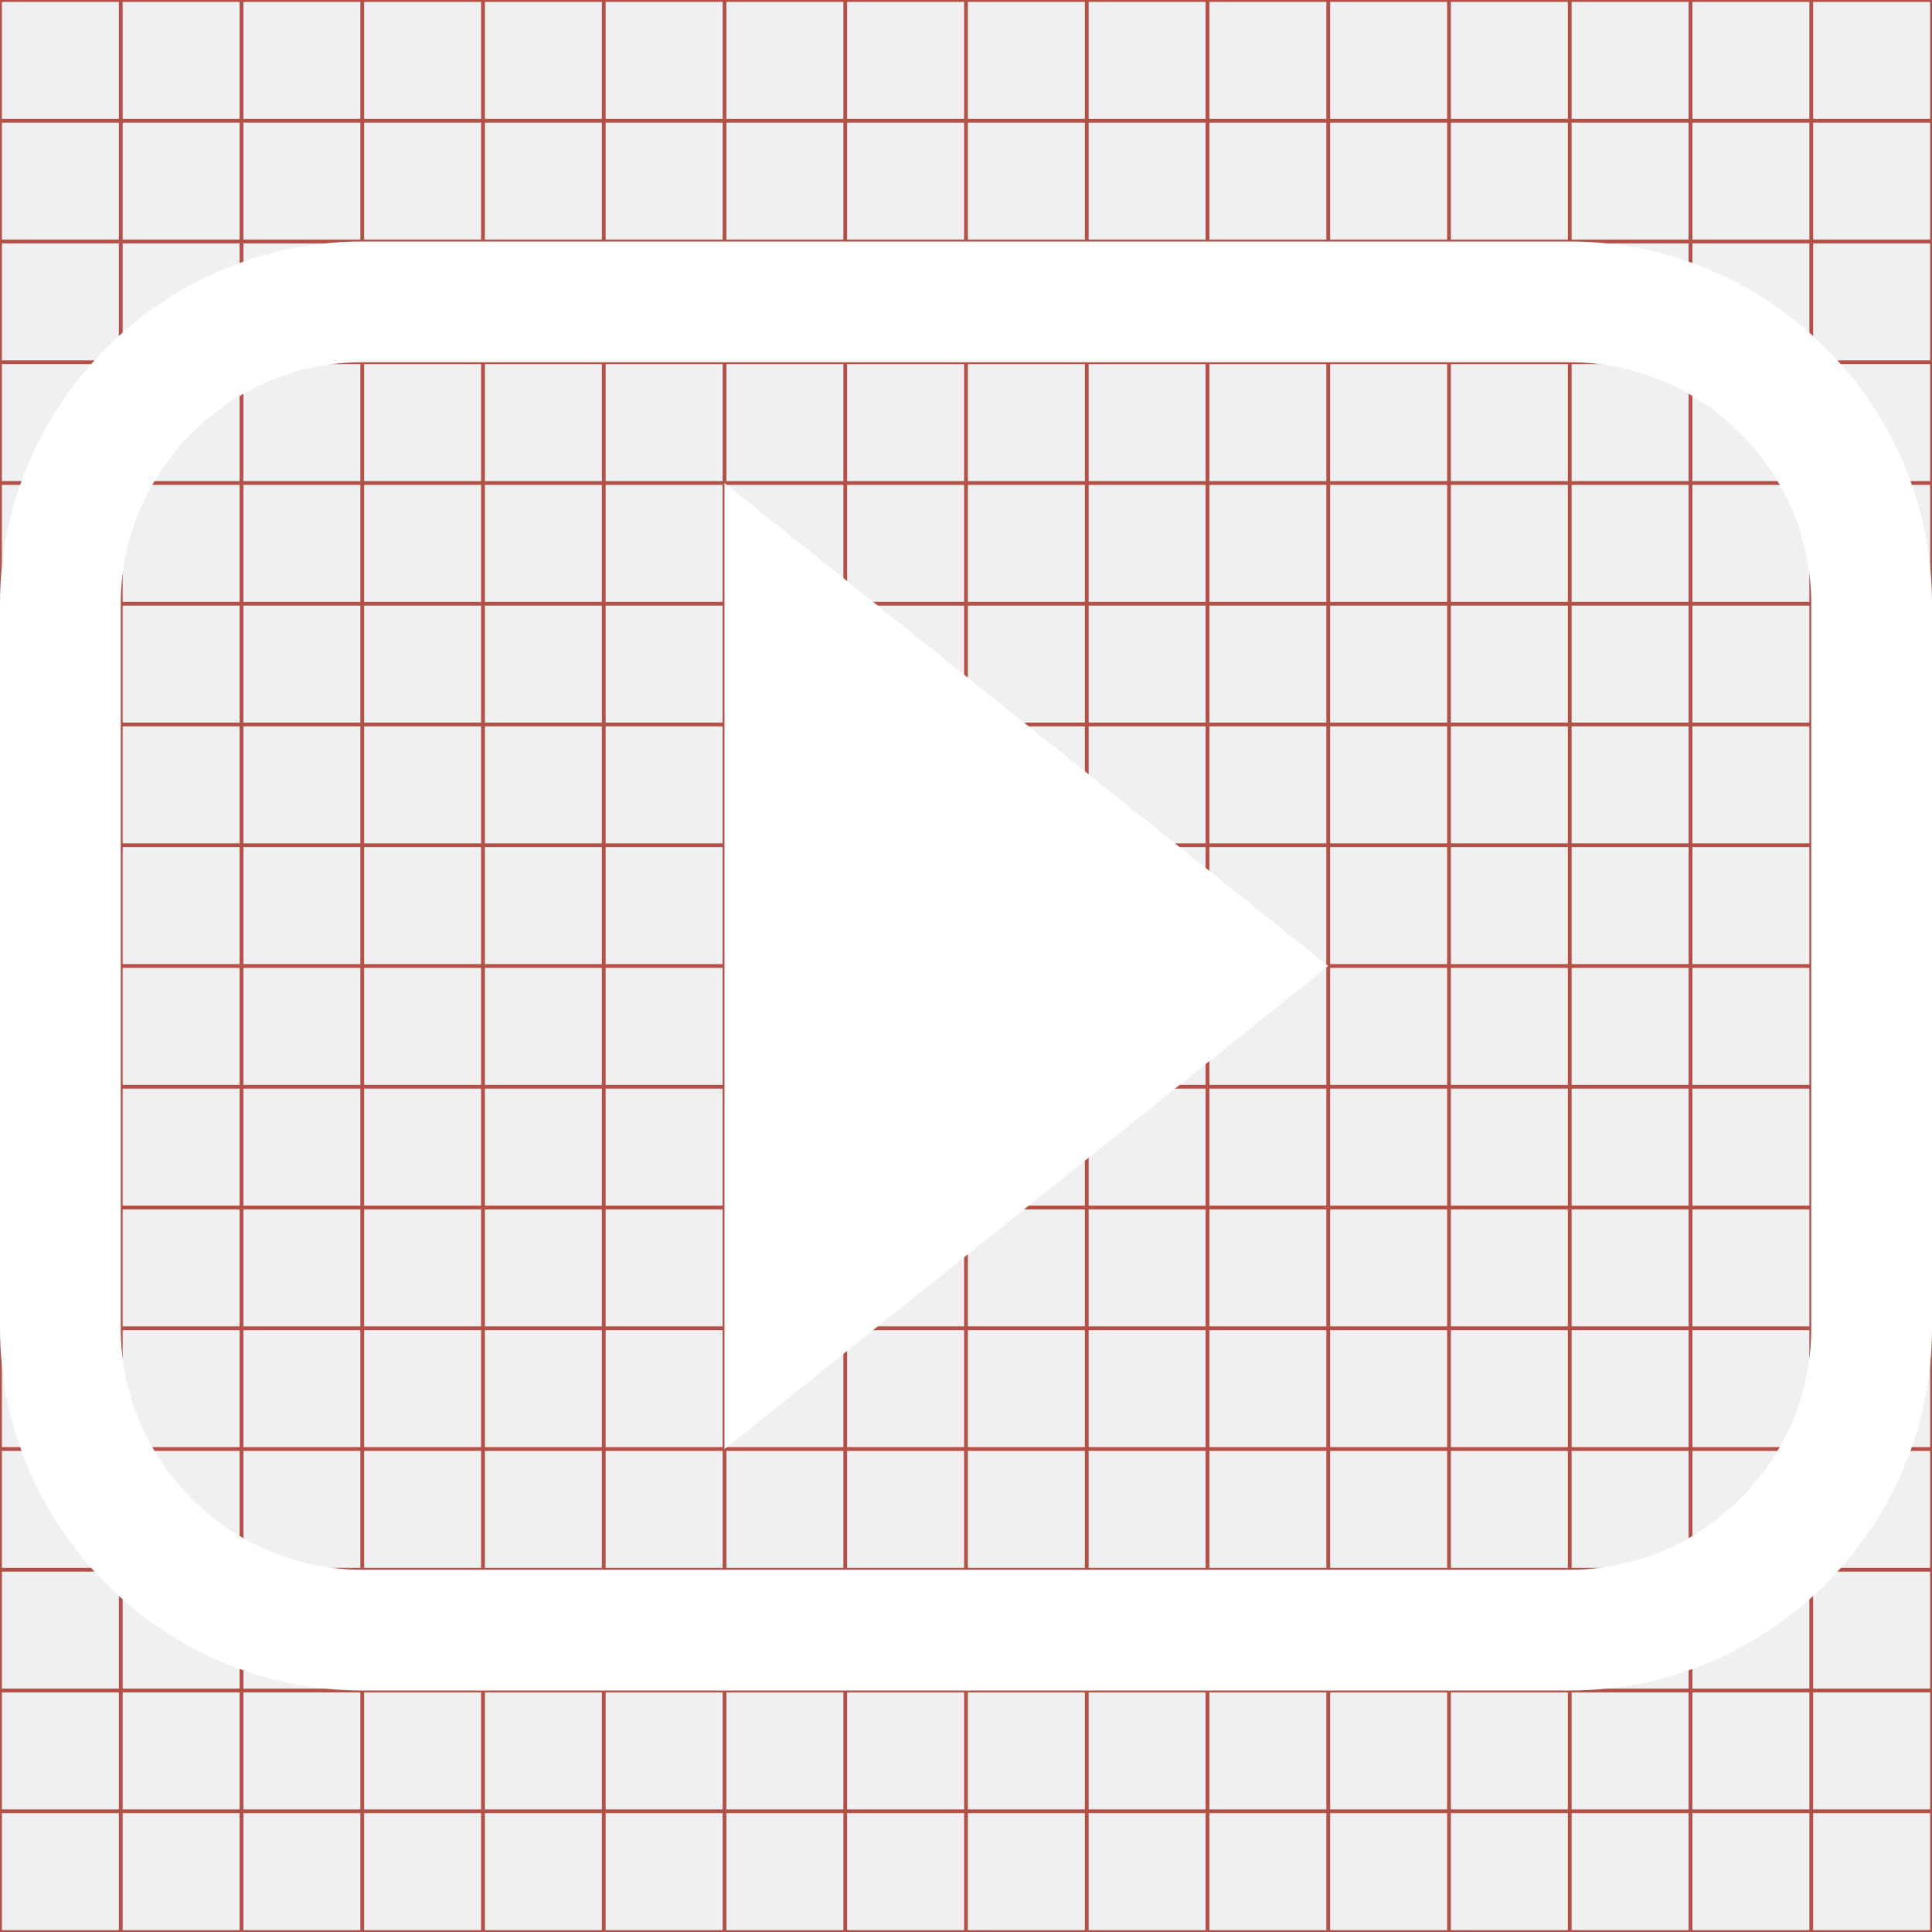
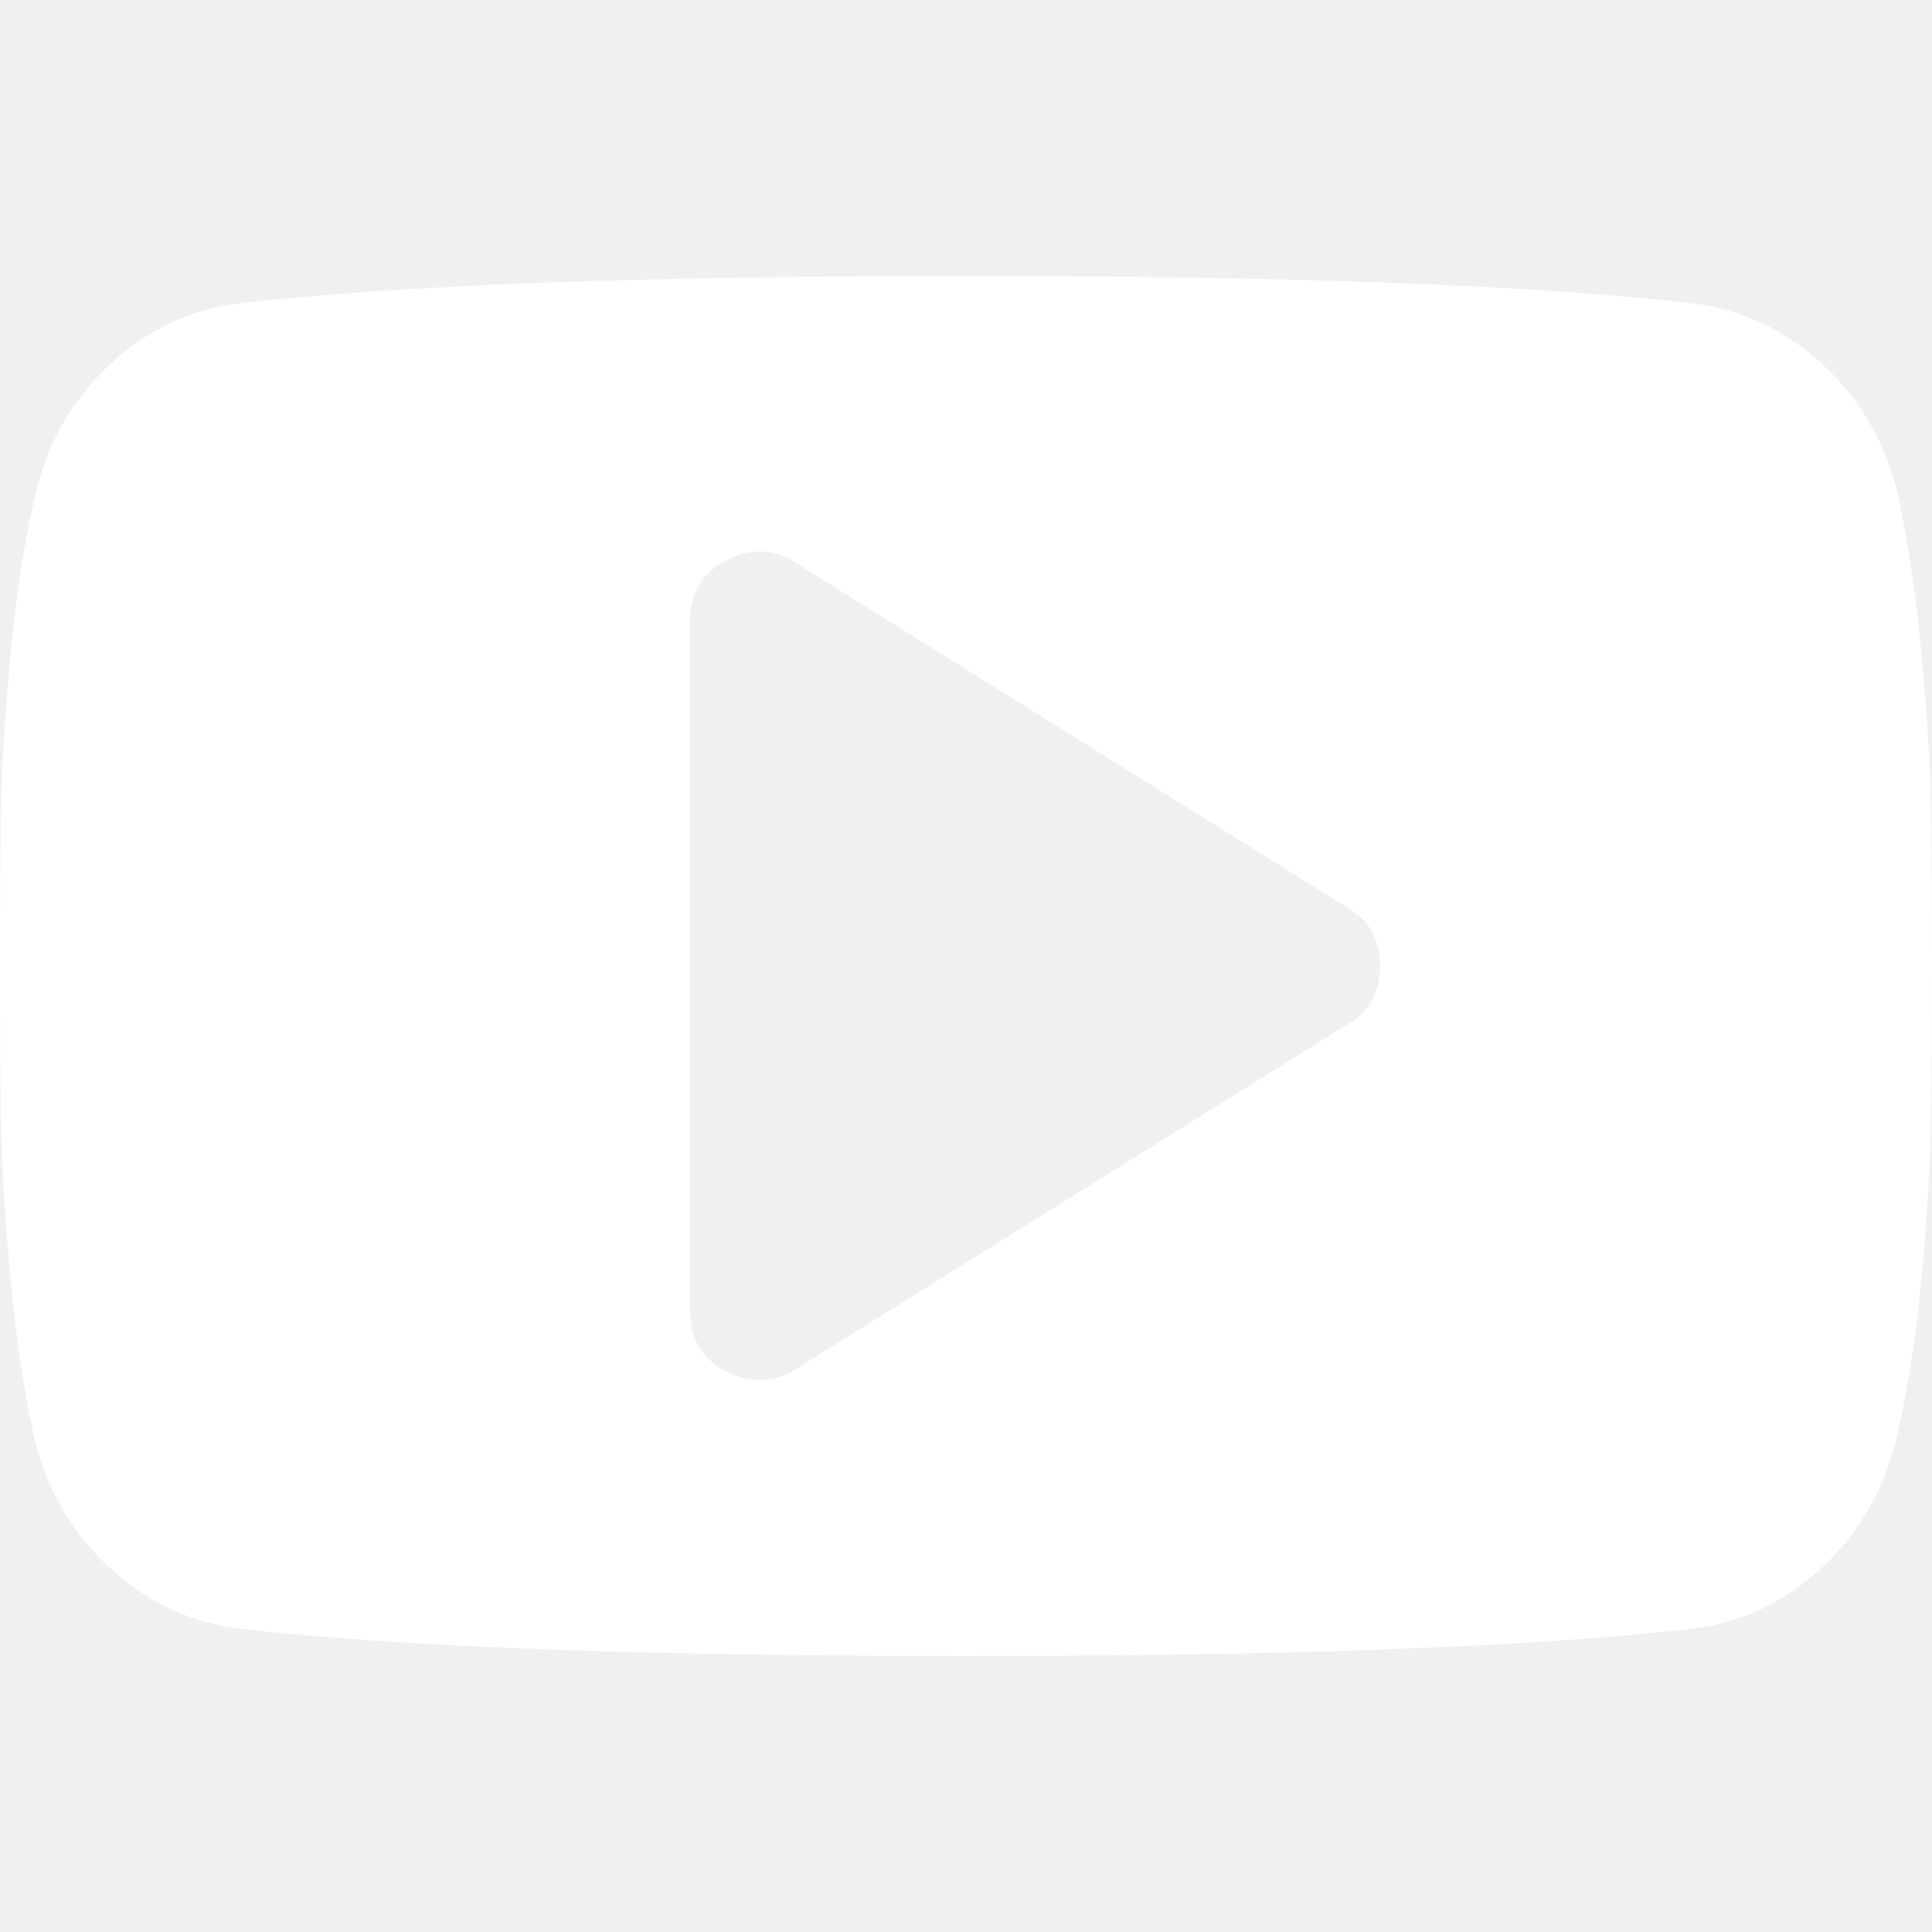
- <svg xmlns="http://www.w3.org/2000/svg" width="512" height="512" viewBox="0 0 512 512" fill="#000000">
-   <g class="svgGrid" id="svgGrid">
-     <line stroke-width="1" stroke="#B35047" x1="32" x2="32" y1="0" y2="512" />
-     <line stroke-width="1" stroke="#B35047" x1="64" x2="64" y1="0" y2="512" />
-     <line stroke-width="1" stroke="#B35047" x1="96" x2="96" y1="0" y2="512" />
-     <line stroke-width="1" stroke="#B35047" x1="128" x2="128" y1="0" y2="512" />
-     <line stroke-width="1" stroke="#B35047" x1="160" x2="160" y1="0" y2="512" />
-     <line stroke-width="1" stroke="#B35047" x1="192" x2="192" y1="0" y2="512" />
-     <line stroke-width="1" stroke="#B35047" x1="224" x2="224" y1="0" y2="512" />
-     <line stroke-width="1" stroke="#B35047" x1="256" x2="256" y1="0" y2="512" />
-     <line stroke-width="1" stroke="#B35047" x1="288" x2="288" y1="0" y2="512" />
-     <line stroke-width="1" stroke="#B35047" x1="320" x2="320" y1="0" y2="512" />
-     <line stroke-width="1" stroke="#B35047" x1="352" x2="352" y1="0" y2="512" />
-     <line stroke-width="1" stroke="#B35047" x1="384" x2="384" y1="0" y2="512" />
-     <line stroke-width="1" stroke="#B35047" x1="416" x2="416" y1="0" y2="512" />
-     <line stroke-width="1" stroke="#B35047" x1="448" x2="448" y1="0" y2="512" />
-     <line stroke-width="1" stroke="#B35047" x1="480" x2="480" y1="0" y2="512" />
-     <line stroke-width="1" stroke="#B35047" x1="0" x2="512" y1="32" y2="32" />
-     <line stroke-width="1" stroke="#B35047" x1="0" x2="512" y1="64" y2="64" />
-     <line stroke-width="1" stroke="#B35047" x1="0" x2="512" y1="96" y2="96" />
-     <line stroke-width="1" stroke="#B35047" x1="0" x2="512" y1="128" y2="128" />
-     <line stroke-width="1" stroke="#B35047" x1="0" x2="512" y1="160" y2="160" />
-     <line stroke-width="1" stroke="#B35047" x1="0" x2="512" y1="192" y2="192" />
-     <line stroke-width="1" stroke="#B35047" x1="0" x2="512" y1="224" y2="224" />
-     <line stroke-width="1" stroke="#B35047" x1="0" x2="512" y1="256" y2="256" />
-     <line stroke-width="1" stroke="#B35047" x1="0" x2="512" y1="288" y2="288" />
-     <line stroke-width="1" stroke="#B35047" x1="0" x2="512" y1="320" y2="320" />
-     <line stroke-width="1" stroke="#B35047" x1="0" x2="512" y1="352" y2="352" />
-     <line stroke-width="1" stroke="#B35047" x1="0" x2="512" y1="384" y2="384" />
-     <line stroke-width="1" stroke="#B35047" x1="0" x2="512" y1="416" y2="416" />
-     <line stroke-width="1" stroke="#B35047" x1="0" x2="512" y1="448" y2="448" />
-     <line stroke-width="1" stroke="#B35047" x1="0" x2="512" y1="480" y2="480" />
-     <rect x="0" y="0" width="512" height="512" fill="none" stroke-width="1" stroke="#B35047" />
+ <svg xmlns="http://www.w3.org/2000/svg" version="1.1" fill="white" id="utube" x="0px" y="0px" width="511.626px" height="511.627px" viewBox="0 0 511.626 511.627" style="enable-background:new 0 0 511.626 511.627;" xml:space="preserve">
+   <g>
+     <path d="M511.339,212.987c-0.186-10.277-1-23.271-2.423-38.97c-1.431-15.708-3.478-29.746-6.14-42.115   c-3.046-13.893-9.661-25.6-19.842-35.117c-10.181-9.519-22.031-15.037-35.549-16.562c-42.258-4.755-106.115-7.135-191.573-7.135   c-85.459,0-149.317,2.38-191.572,7.135c-13.516,1.524-25.319,7.043-35.404,16.562c-10.089,9.514-16.656,21.221-19.702,35.117   c-2.852,12.373-4.996,26.41-6.423,42.115c-1.425,15.699-2.235,28.688-2.424,38.97C0.094,223.265,0,237.539,0,255.813   c0,18.272,0.094,32.55,0.288,42.826c0.189,10.284,0.999,23.271,2.424,38.969c1.427,15.707,3.474,29.745,6.139,42.116   c3.046,13.897,9.659,25.602,19.842,35.115c10.185,9.517,22.036,15.036,35.548,16.56c42.255,4.76,106.109,7.139,191.572,7.139   c85.466,0,149.315-2.379,191.573-7.139c13.518-1.523,25.316-7.043,35.405-16.56c10.089-9.514,16.652-21.225,19.698-35.115   c2.854-12.371,4.996-26.409,6.427-42.116c1.423-15.697,2.231-28.691,2.423-38.969c0.191-10.276,0.287-24.554,0.287-42.826   C511.626,237.539,511.531,223.265,511.339,212.987z M356.883,271.231L210.706,362.59c-2.666,1.903-5.905,2.854-9.71,2.854   c-2.853,0-5.803-0.764-8.848-2.286c-6.28-3.422-9.419-8.754-9.419-15.985V164.454c0-7.229,3.14-12.561,9.419-15.986   c6.473-3.431,12.657-3.239,18.558,0.571l146.178,91.36c5.708,3.23,8.562,8.372,8.562,15.415   C365.446,262.854,362.591,267.998,356.883,271.231z" />
  </g>
-   <path d="M 416.00,64.00L 96.00,64.00 c-52.80,0.00-96.00,43.20-96.00,96.00l0.00,192.00 c0.00,52.80, 43.20,96.00, 96.00,96.00l 320.00,0.00 c 52.80,0.00, 96.00-43.20, 96.00-96.00L 512.00,160.00 C 512.00,107.20, 468.80,64.00, 416.00,64.00z M 480.00,352.00c0.00,16.989-6.687,33.031-18.827,45.173C 449.031,409.313, 432.99,416.00, 416.00,416.00L 96.00,416.00 c-16.989,0.00-33.031-6.687-45.172-18.827 C 38.687,385.031, 32.00,368.989, 32.00,352.00L 32.00,160.00 c0.00-16.989, 6.687-33.031, 18.828-45.172S 79.011,96.00, 96.00,96.00l 320.00,0.00 c 16.989,0.00, 33.031,6.687, 45.173,18.828C 473.314,126.969, 480.00,143.011, 480.00,160.00L 480.00,352.00 zM 192.00,384.00L 352.00,256.00L 192.00,128.00 z" fill="white" />
+   <g>
+ </g>
+   <g>
+ </g>
+   <g>
+ </g>
+   <g>
+ </g>
+   <g>
+ </g>
+   <g>
+ </g>
+   <g>
+ </g>
+   <g>
+ </g>
+   <g>
+ </g>
+   <g>
+ </g>
+   <g>
+ </g>
+   <g>
+ </g>
+   <g>
+ </g>
+   <g>
+ </g>
+   <g>
+ </g>
</svg>
